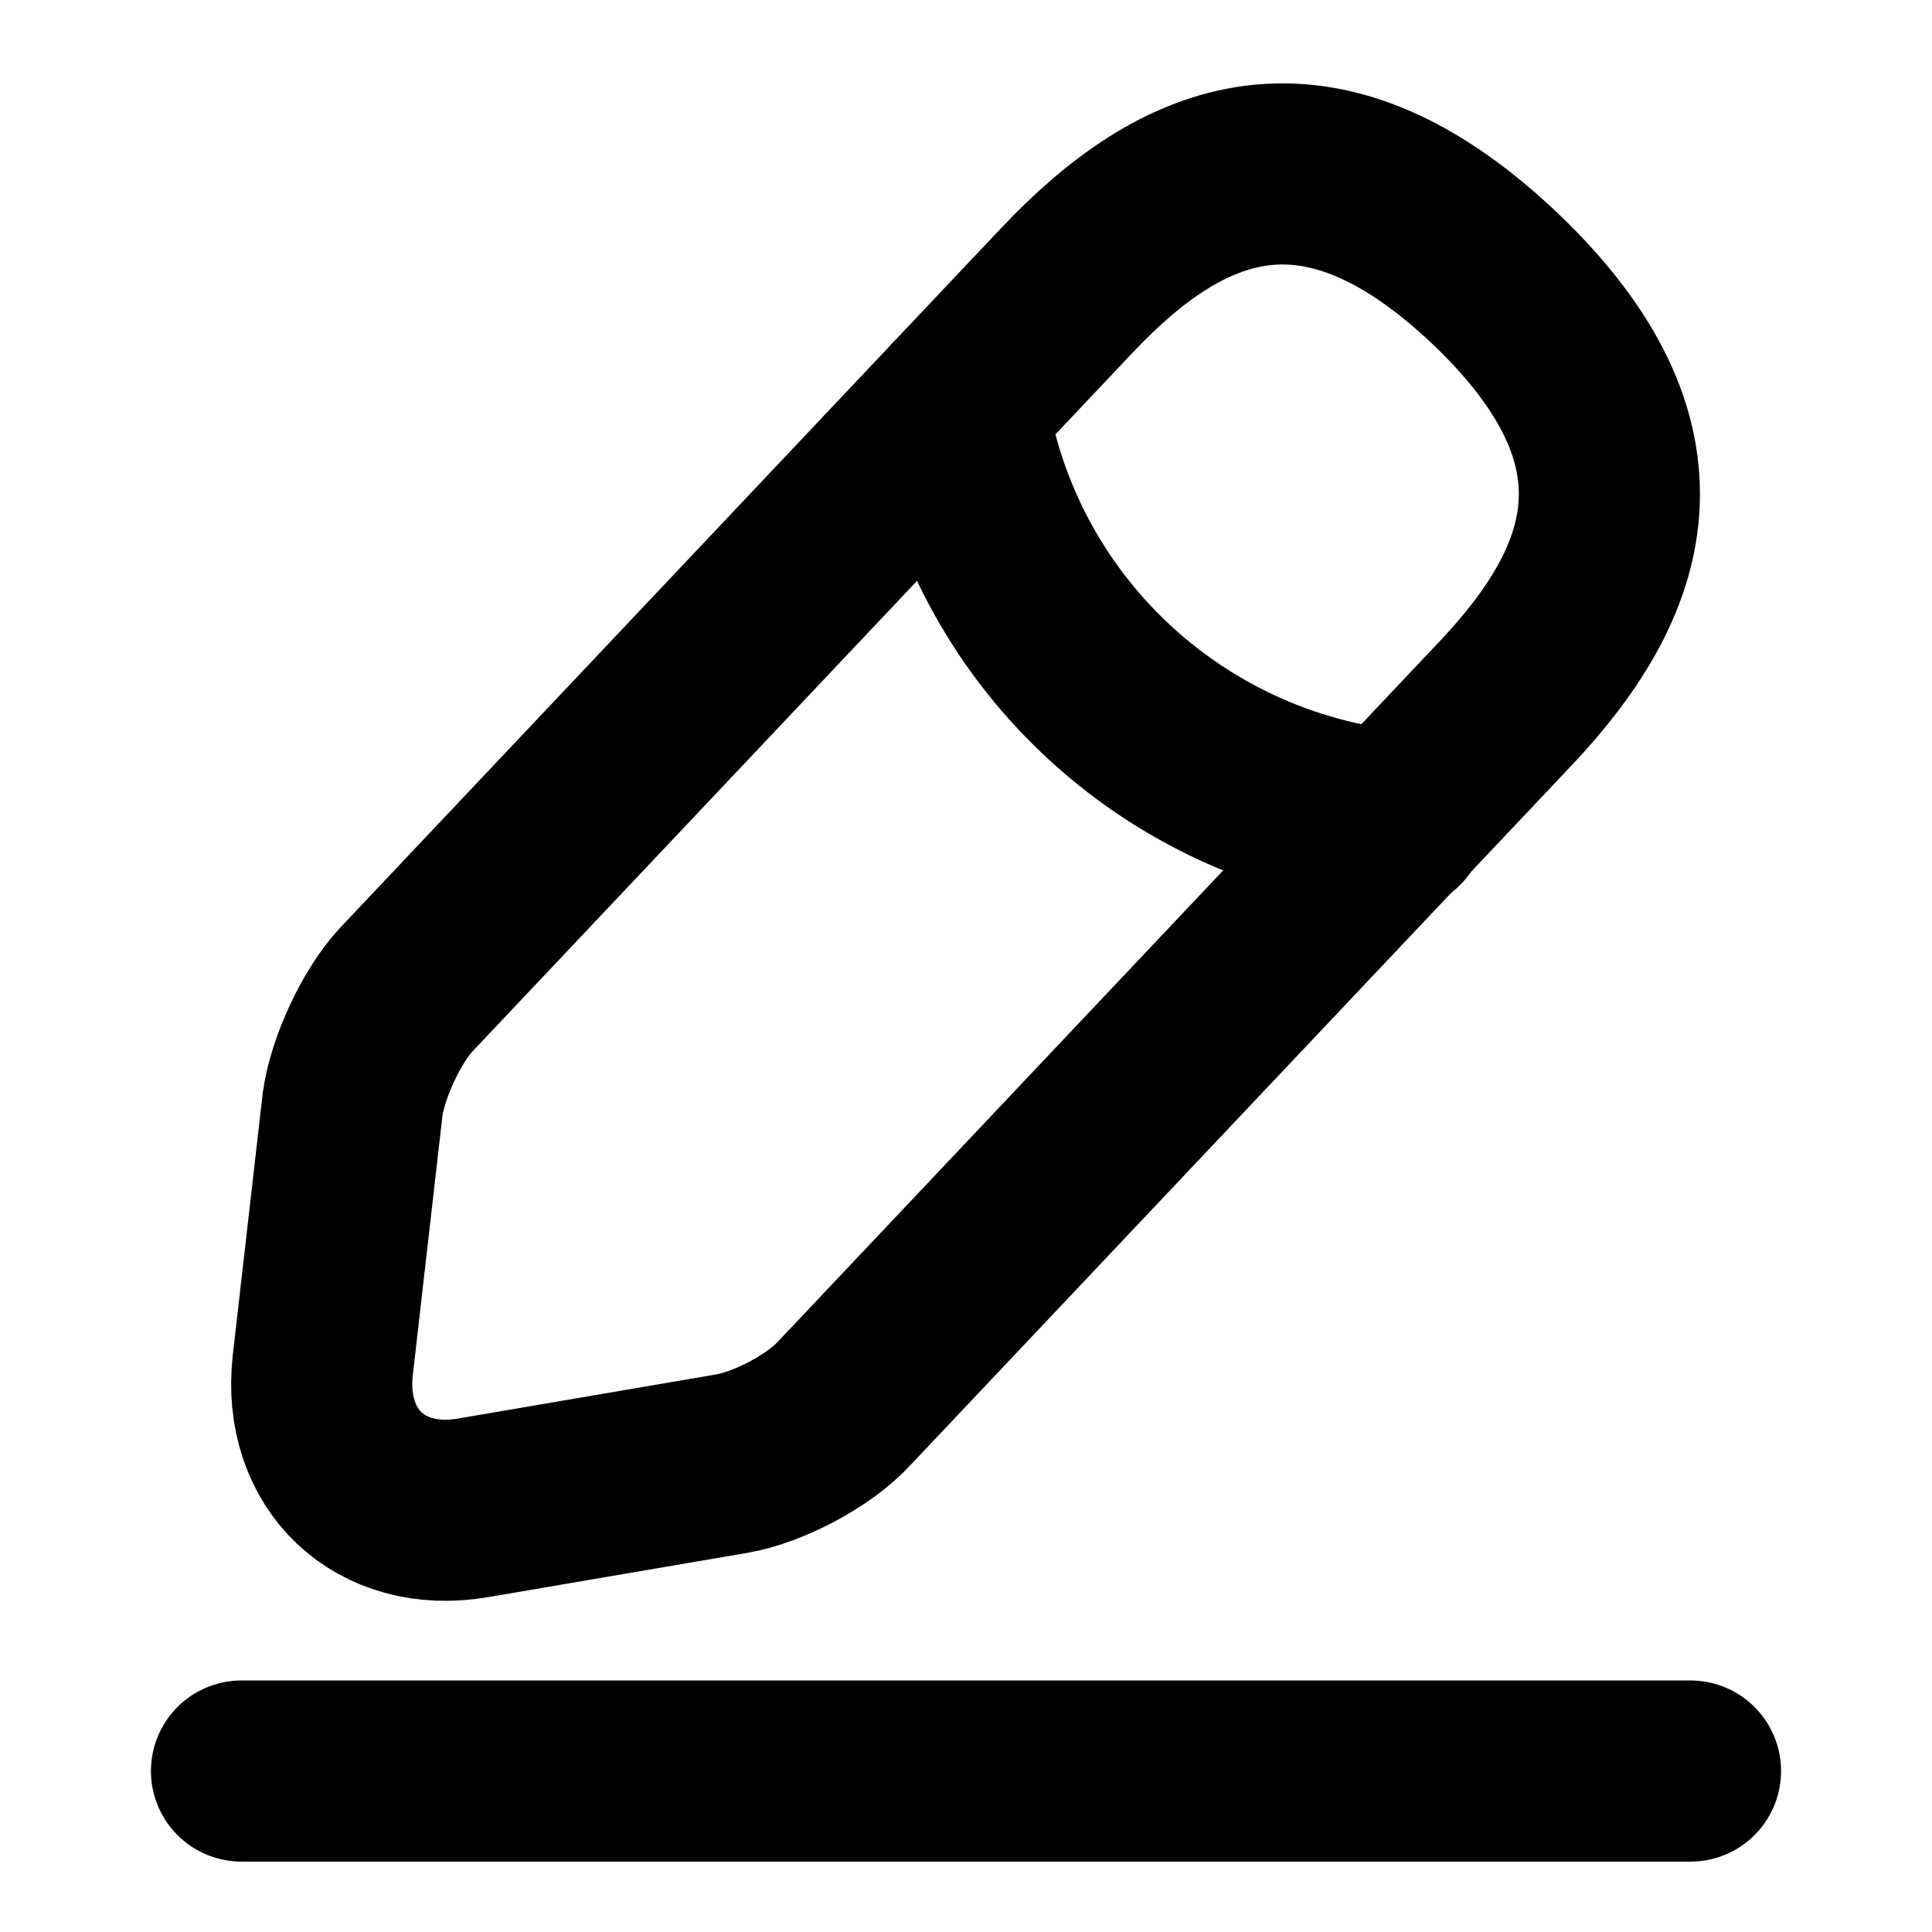
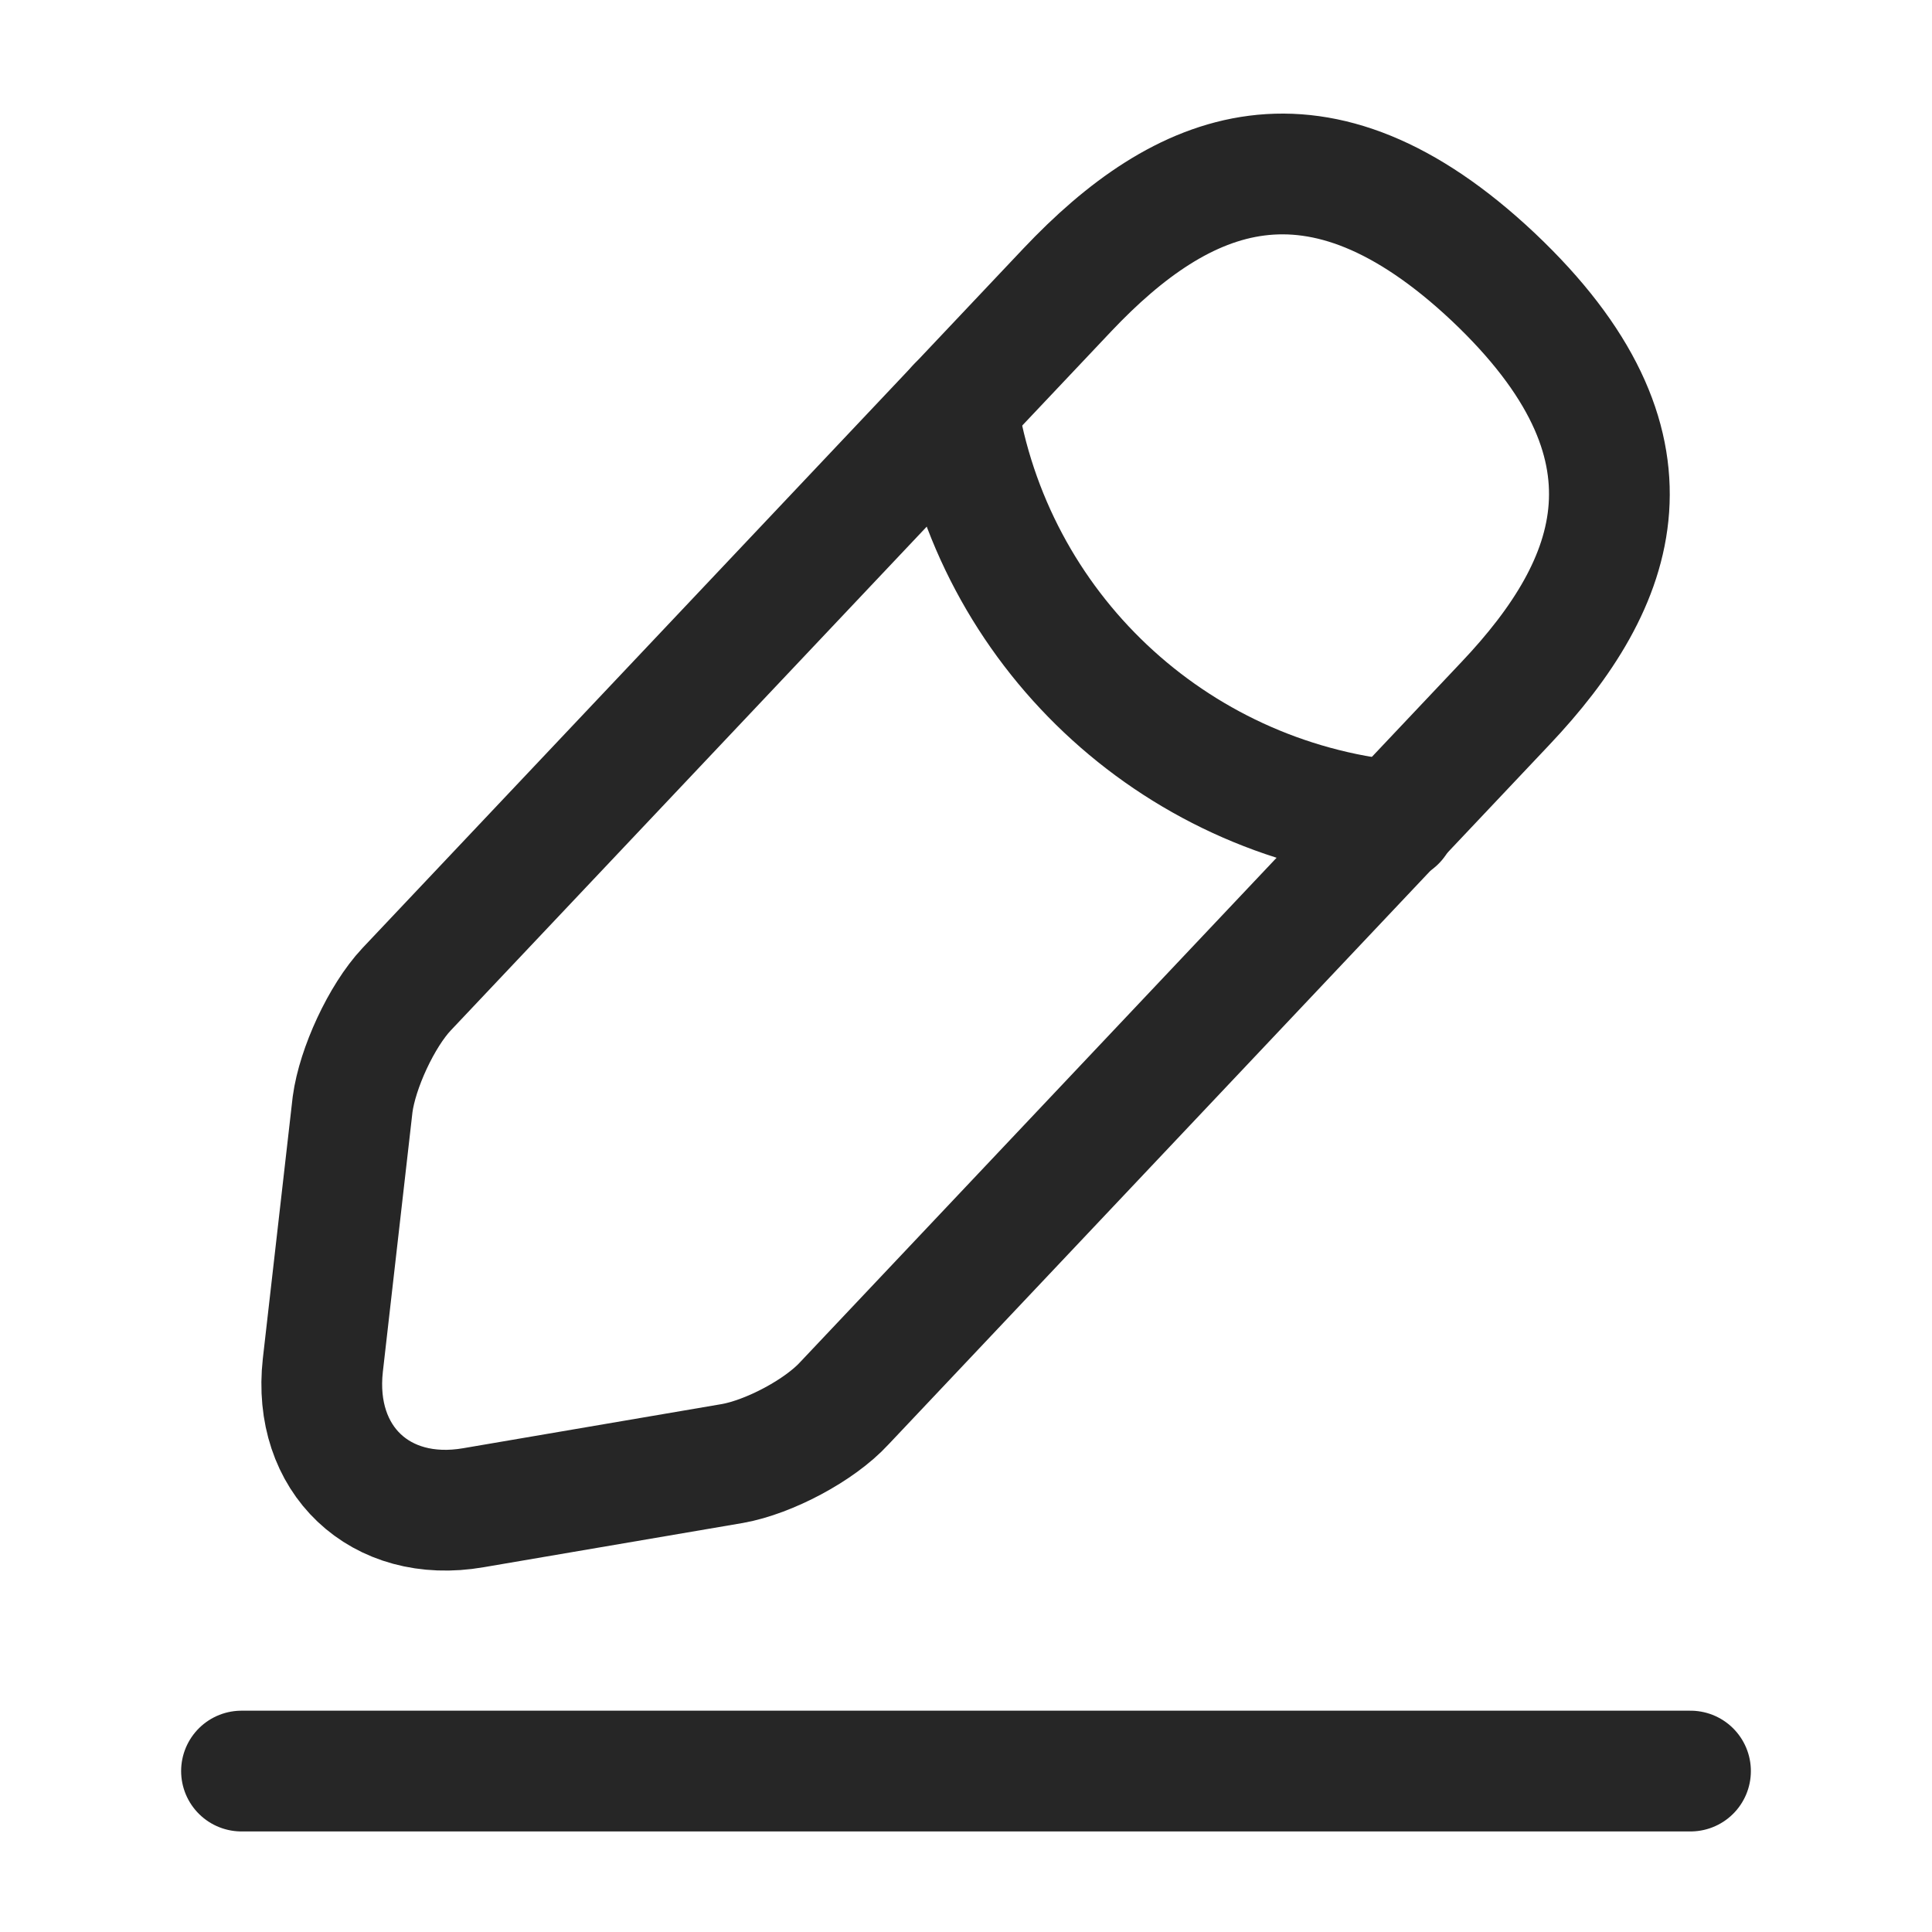
- <svg xmlns="http://www.w3.org/2000/svg" width="16" height="16" viewBox="0 0 16 16" fill="none">
-   <path d="M8.84 2.4L3.367 8.193C3.16 8.413 2.96 8.847 2.92 9.147L2.673 11.307C2.587 12.087 3.147 12.62 3.92 12.487L6.067 12.12C6.367 12.067 6.787 11.847 6.993 11.62L12.467 5.827C13.413 4.827 13.84 3.687 12.367 2.293C10.9 0.913 9.787 1.4 8.84 2.4Z" stroke="currentColor" stroke-width="1.5" stroke-miterlimit="10" stroke-linecap="round" stroke-linejoin="round" />
-   <path d="M7.927 3.367C8.213 5.207 9.707 6.613 11.56 6.8" stroke="currentColor" stroke-width="1.5" stroke-miterlimit="10" stroke-linecap="round" stroke-linejoin="round" />
-   <path d="M2 14.667H14" stroke="currentColor" stroke-width="1.5" stroke-miterlimit="10" stroke-linecap="round" stroke-linejoin="round" />
+ <svg xmlns="http://www.w3.org/2000/svg" width="20" height="20" viewBox="0 0 20 20" fill="none">
+   <path d="M11.05 3L4.208 10.242C3.95 10.517 3.7 11.058 3.65 11.433L3.342 14.133C3.233 15.108 3.933 15.775 4.9 15.608L7.583 15.15C7.958 15.083 8.483 14.808 8.742 14.525L15.583 7.283C16.767 6.033 17.3 4.608 15.458 2.867C13.625 1.142 12.233 1.75 11.05 3Z" stroke="#262626" stroke-width="1.25" stroke-miterlimit="10" stroke-linecap="round" stroke-linejoin="round" />
+   <path d="M9.908 4.208C10.267 6.508 12.133 8.267 14.45 8.5" stroke="#262626" stroke-width="1.25" stroke-miterlimit="10" stroke-linecap="round" stroke-linejoin="round" />
+   <path d="M2.5 18.334H17.5" stroke="#262626" stroke-width="1.25" stroke-miterlimit="10" stroke-linecap="round" stroke-linejoin="round" />
</svg>
